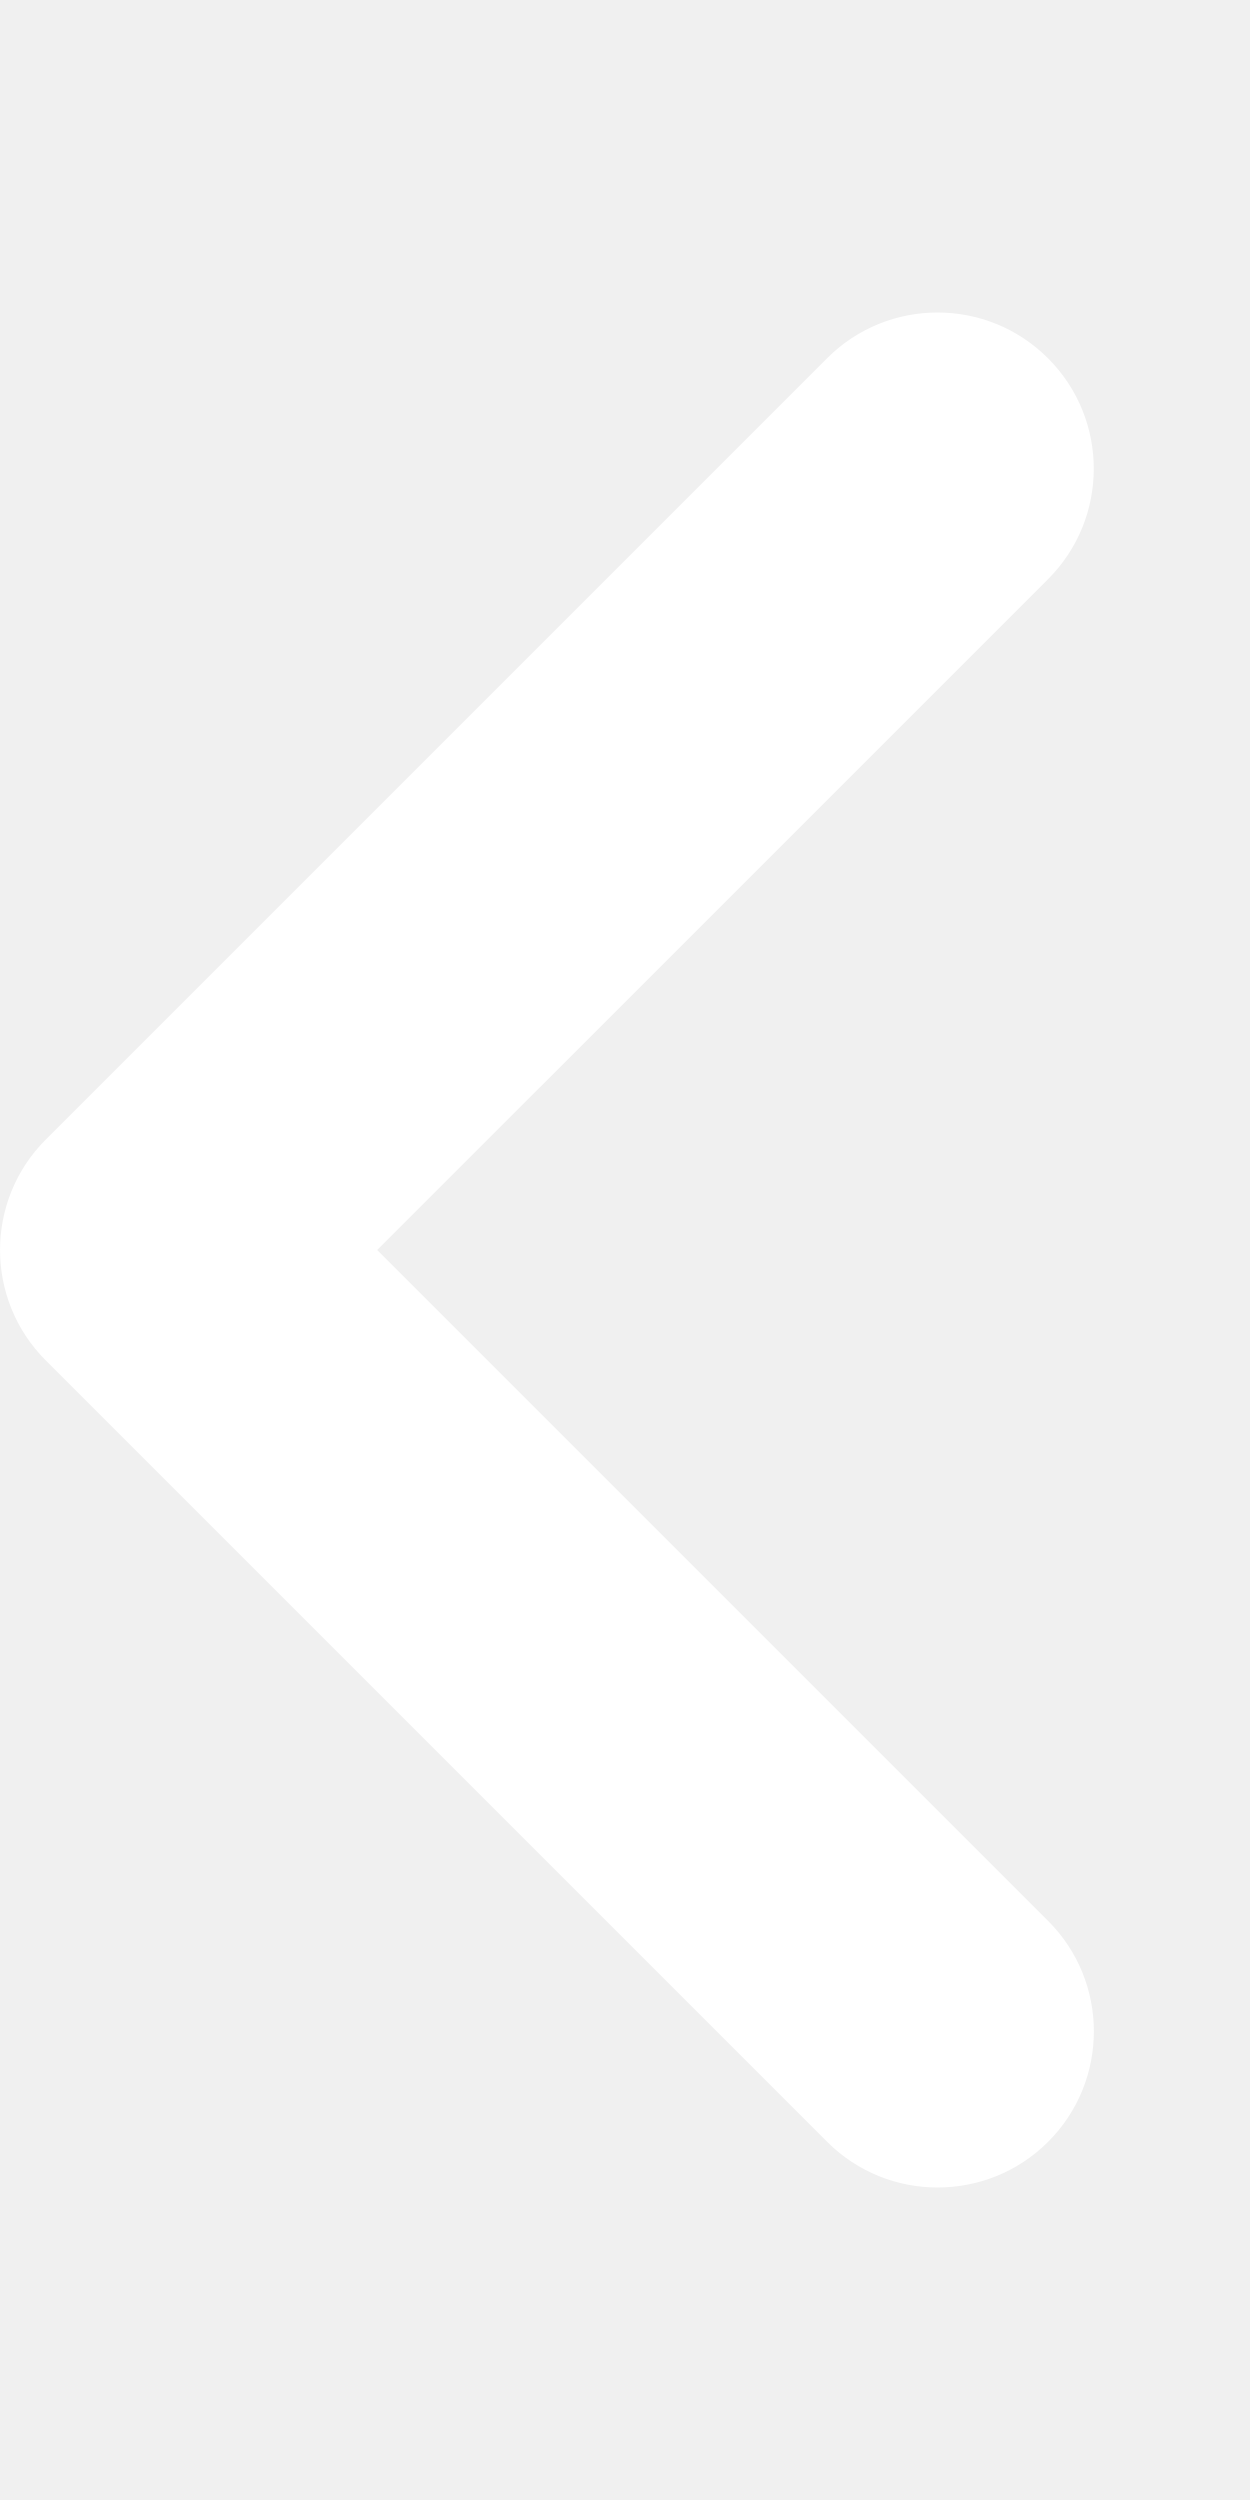
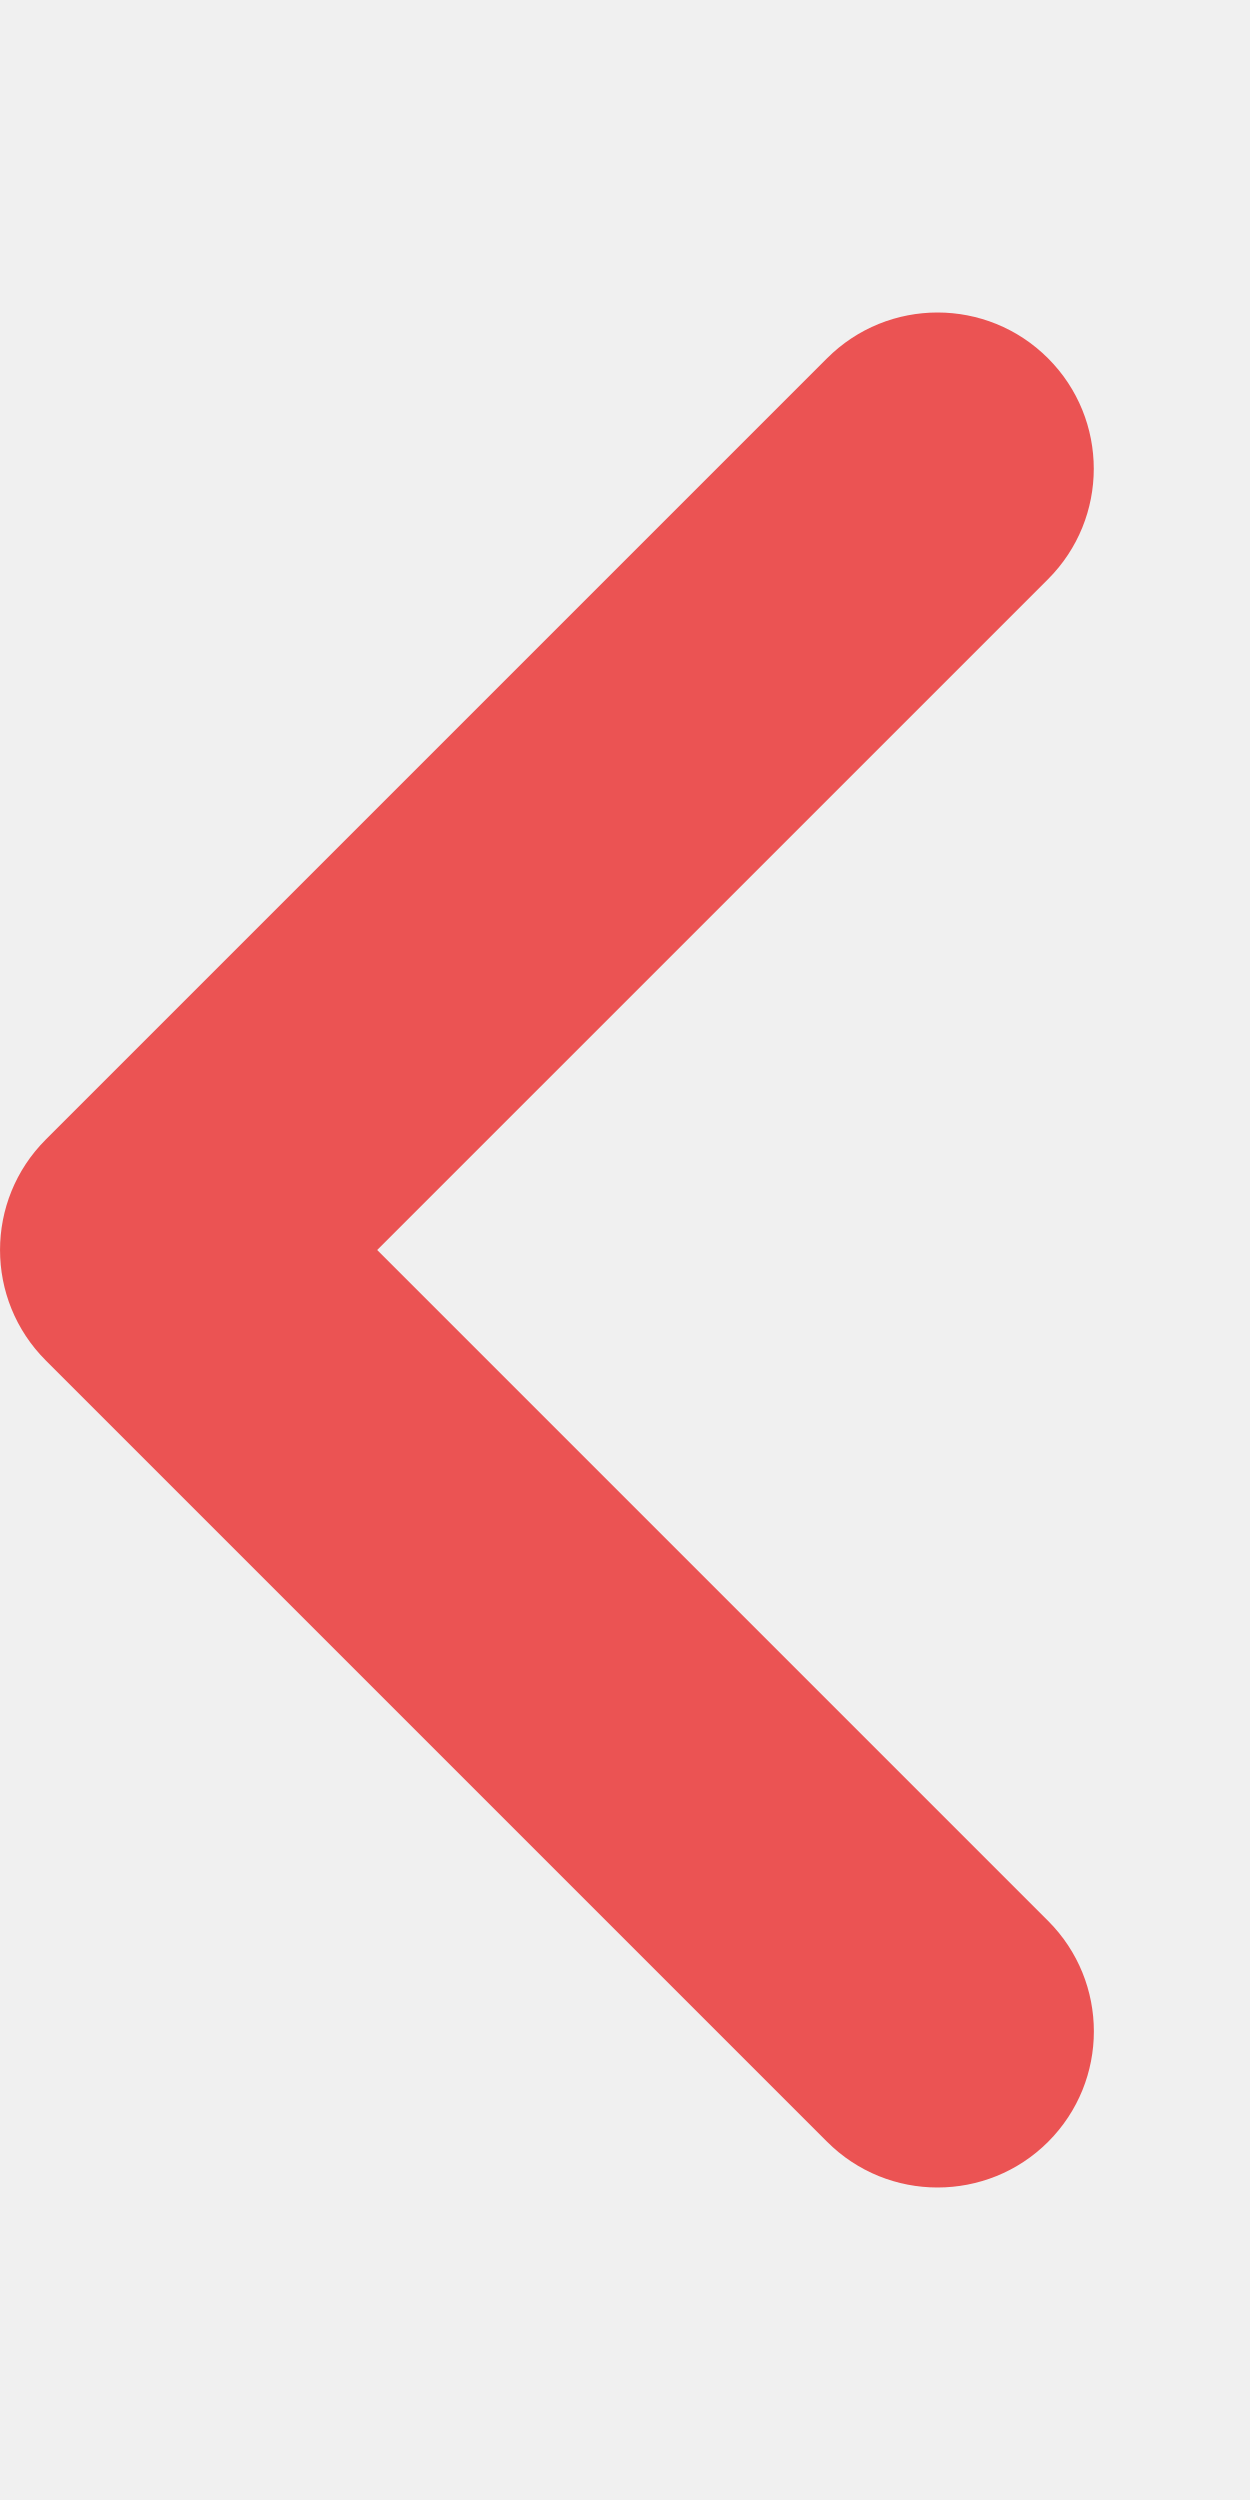
<svg xmlns="http://www.w3.org/2000/svg" viewBox="0 0 256 512">
-   <path d="M192 448c-8.188 0-16.38-3.125-22.62-9.375l-160-160c-12.5-12.5-12.5-32.75 0-45.25l160-160c12.5-12.5 32.75-12.5 45.25 0s12.5 32.75 0 45.25L77.25 256l137.4 137.4c12.5 12.5 12.5 32.75 0 45.25C208.4 444.9 200.2 448 192 448z" fill="#fff" />
+   <path d="M192 448c-8.188 0-16.38-3.125-22.62-9.375l-160-160c-12.5-12.5-12.5-32.75 0-45.25l160-160c12.5-12.5 32.75-12.5 45.25 0s12.5 32.75 0 45.25L77.25 256l137.4 137.4c12.5 12.5 12.5 32.75 0 45.25C208.4 444.9 200.2 448 192 448z" fill="#EB5353" />
</svg>
